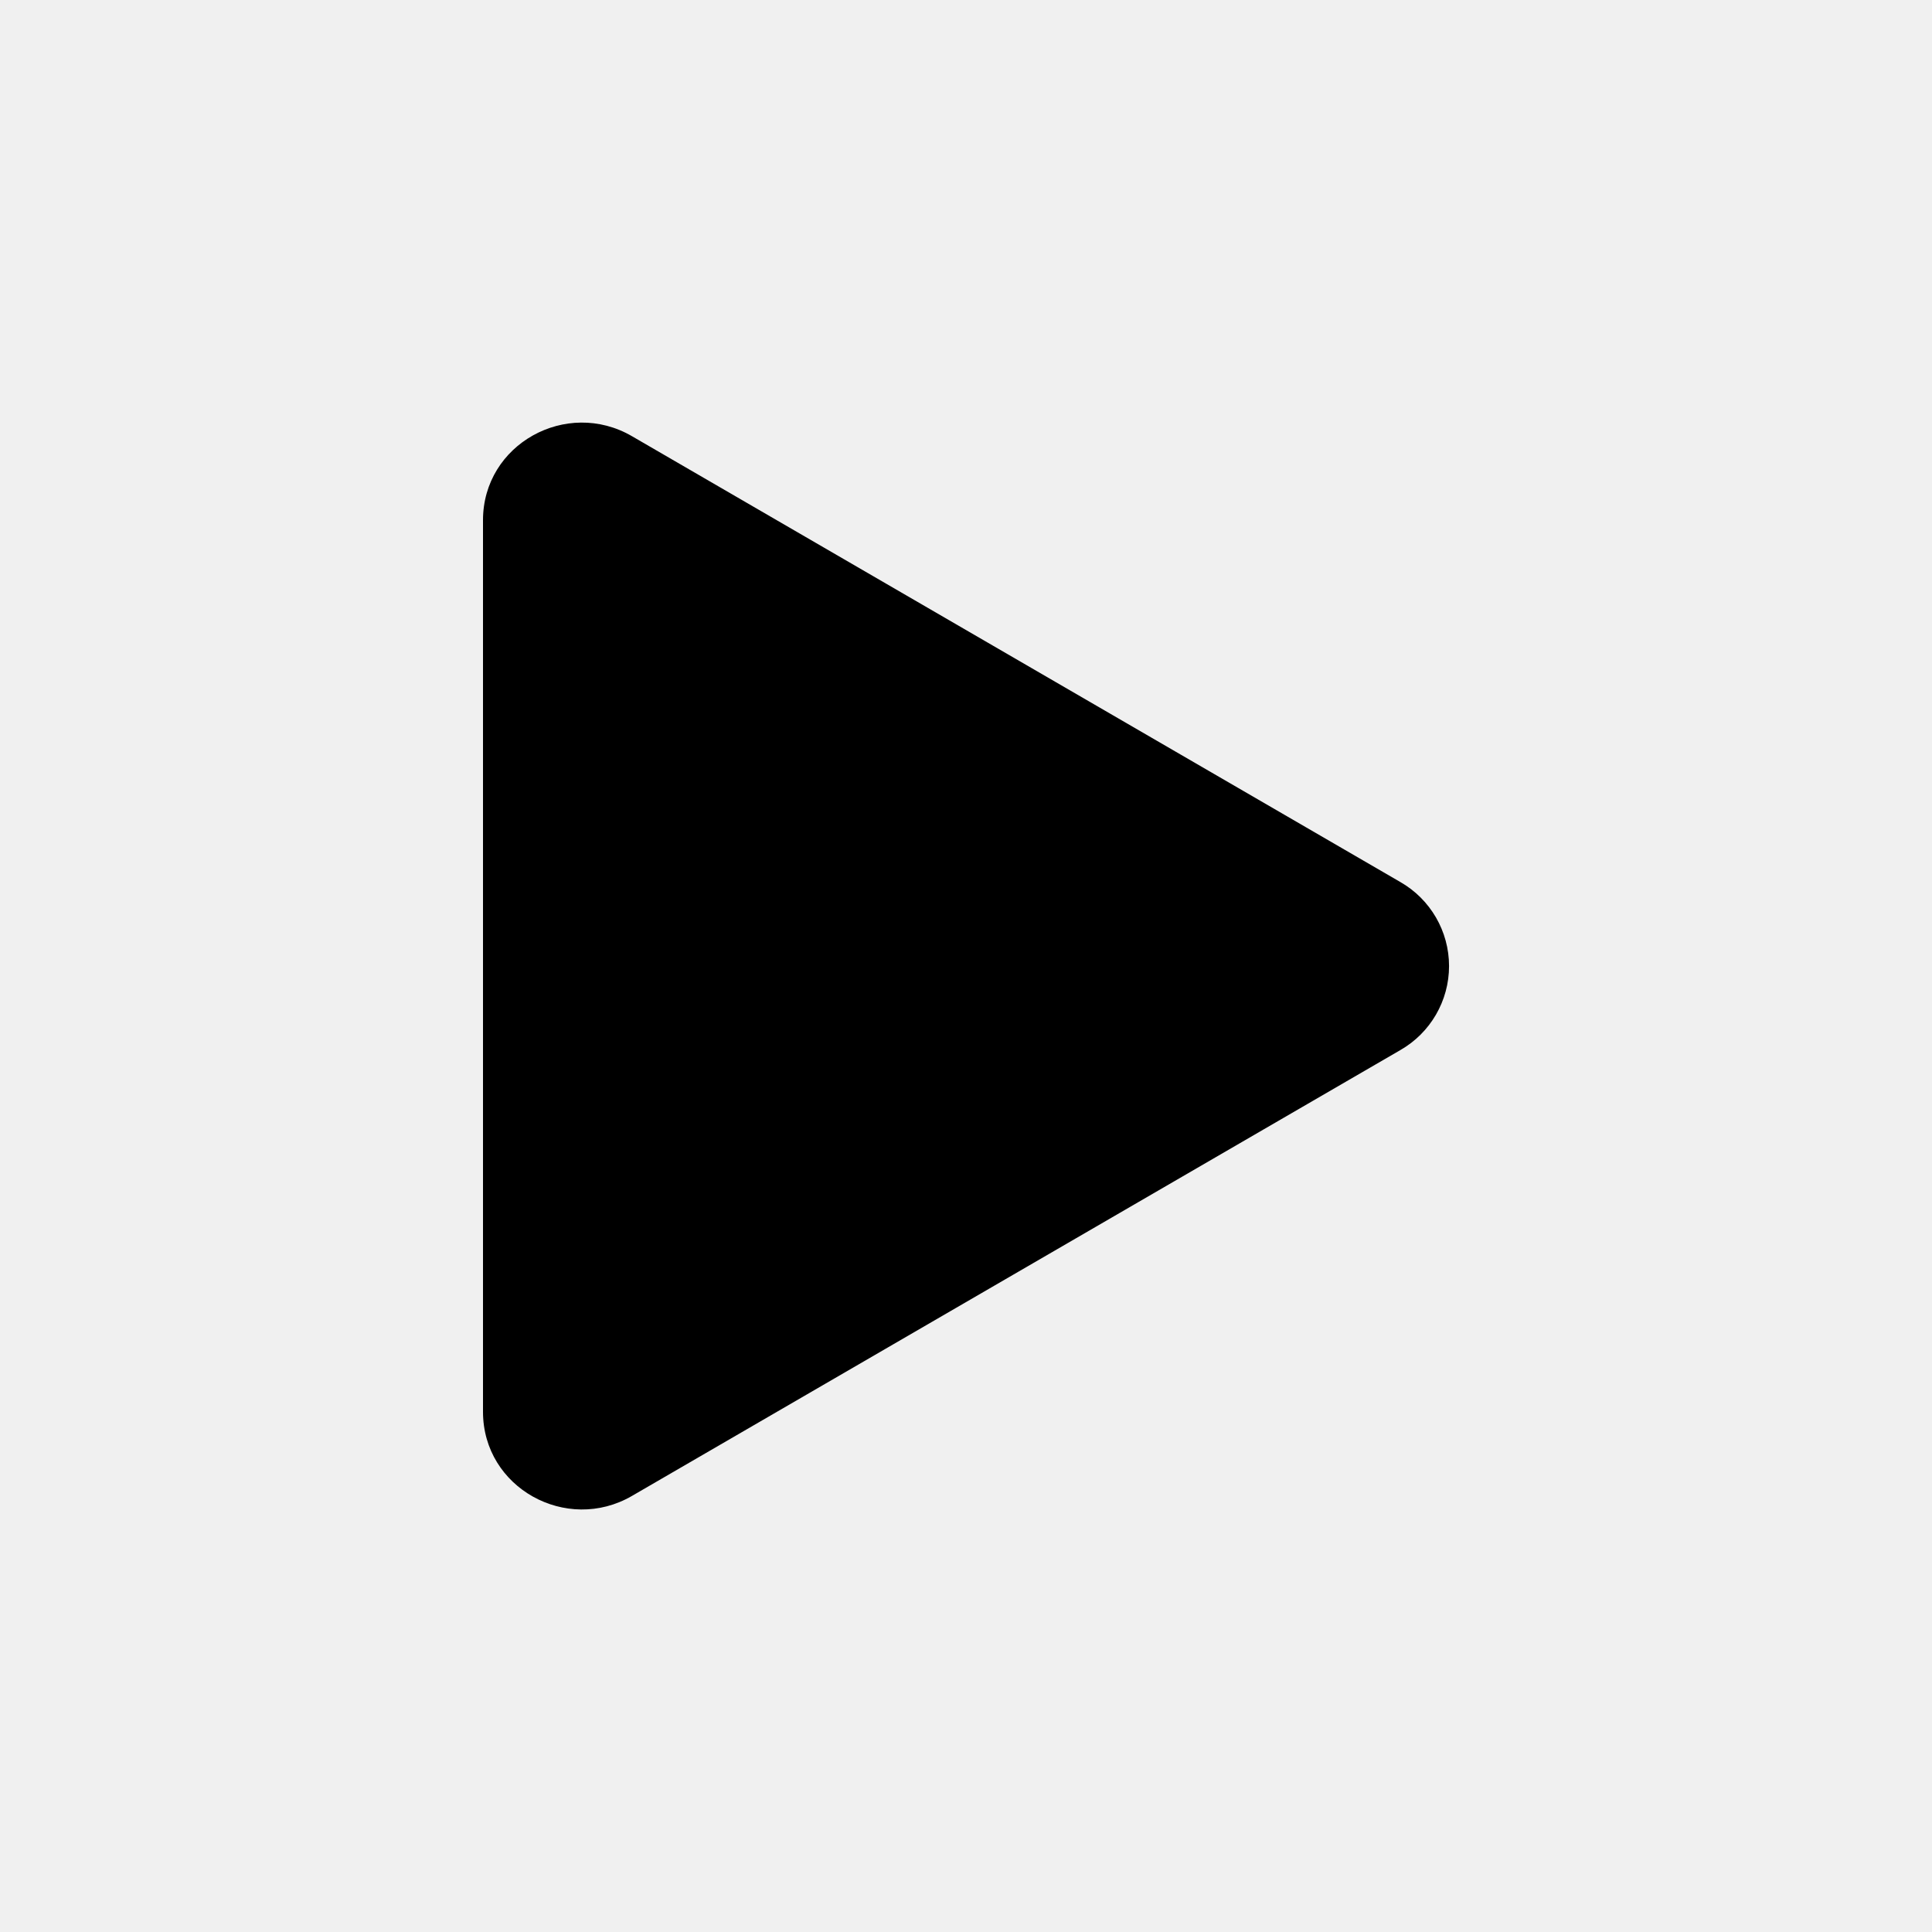
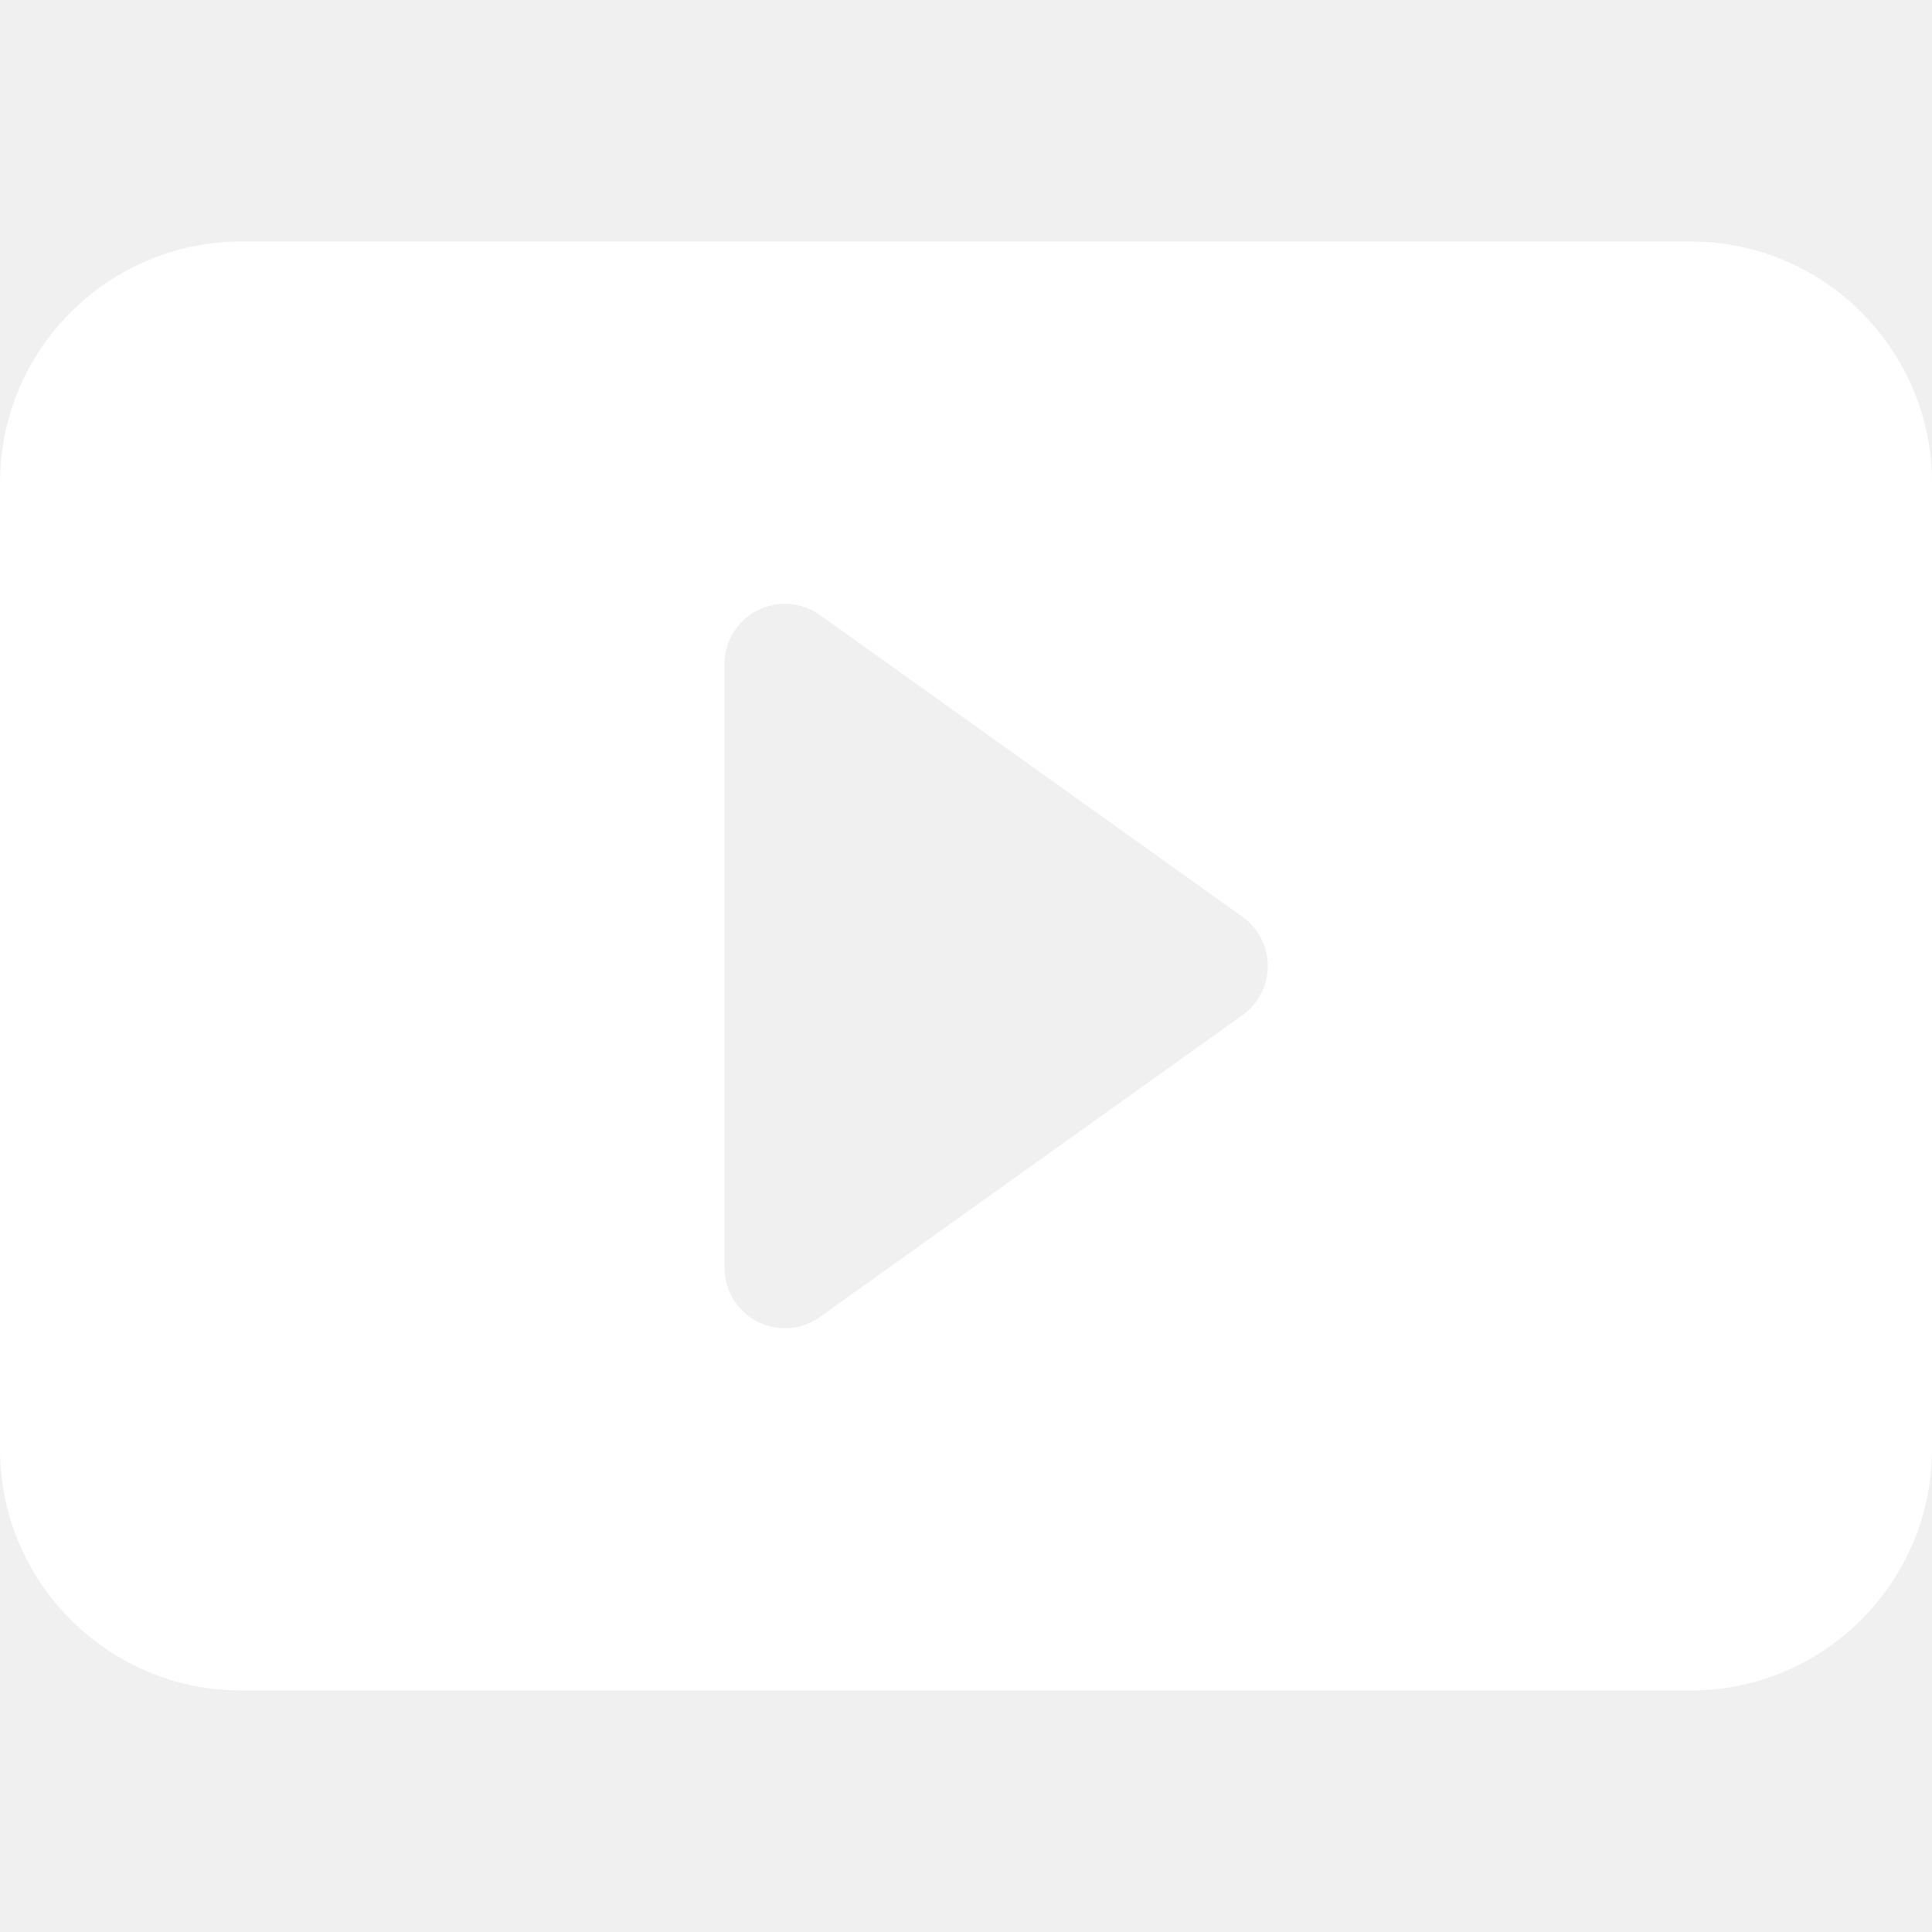
- <svg xmlns="http://www.w3.org/2000/svg" width="16" height="16" fill="currentColor" class="bi bi-play-fill" viewBox="0 0 16 16">
-   <path d="m11.596 8.697-6.363 3.692c-.54.313-1.233-.066-1.233-.697V4.308c0-.63.692-1.01 1.233-.696l6.363 3.692a.802.802 0 0 1 0 1.393" />
+ <svg xmlns="http://www.w3.org/2000/svg" width="16" height="16" fill="#fff" class="bi bi-play-btn-fill" viewBox="0 0 16 16">
+   <path d="M0 12V4a2 2 0 0 1 2-2h12a2 2 0 0 1 2 2v8a2 2 0 0 1-2 2H2a2 2 0 0 1-2-2m6.79-6.907A.5.5 0 0 0 6 5.5v5a.5.5 0 0 0 .79.407l3.5-2.5a.5.5 0 0 0 0-.814z" />
</svg>
